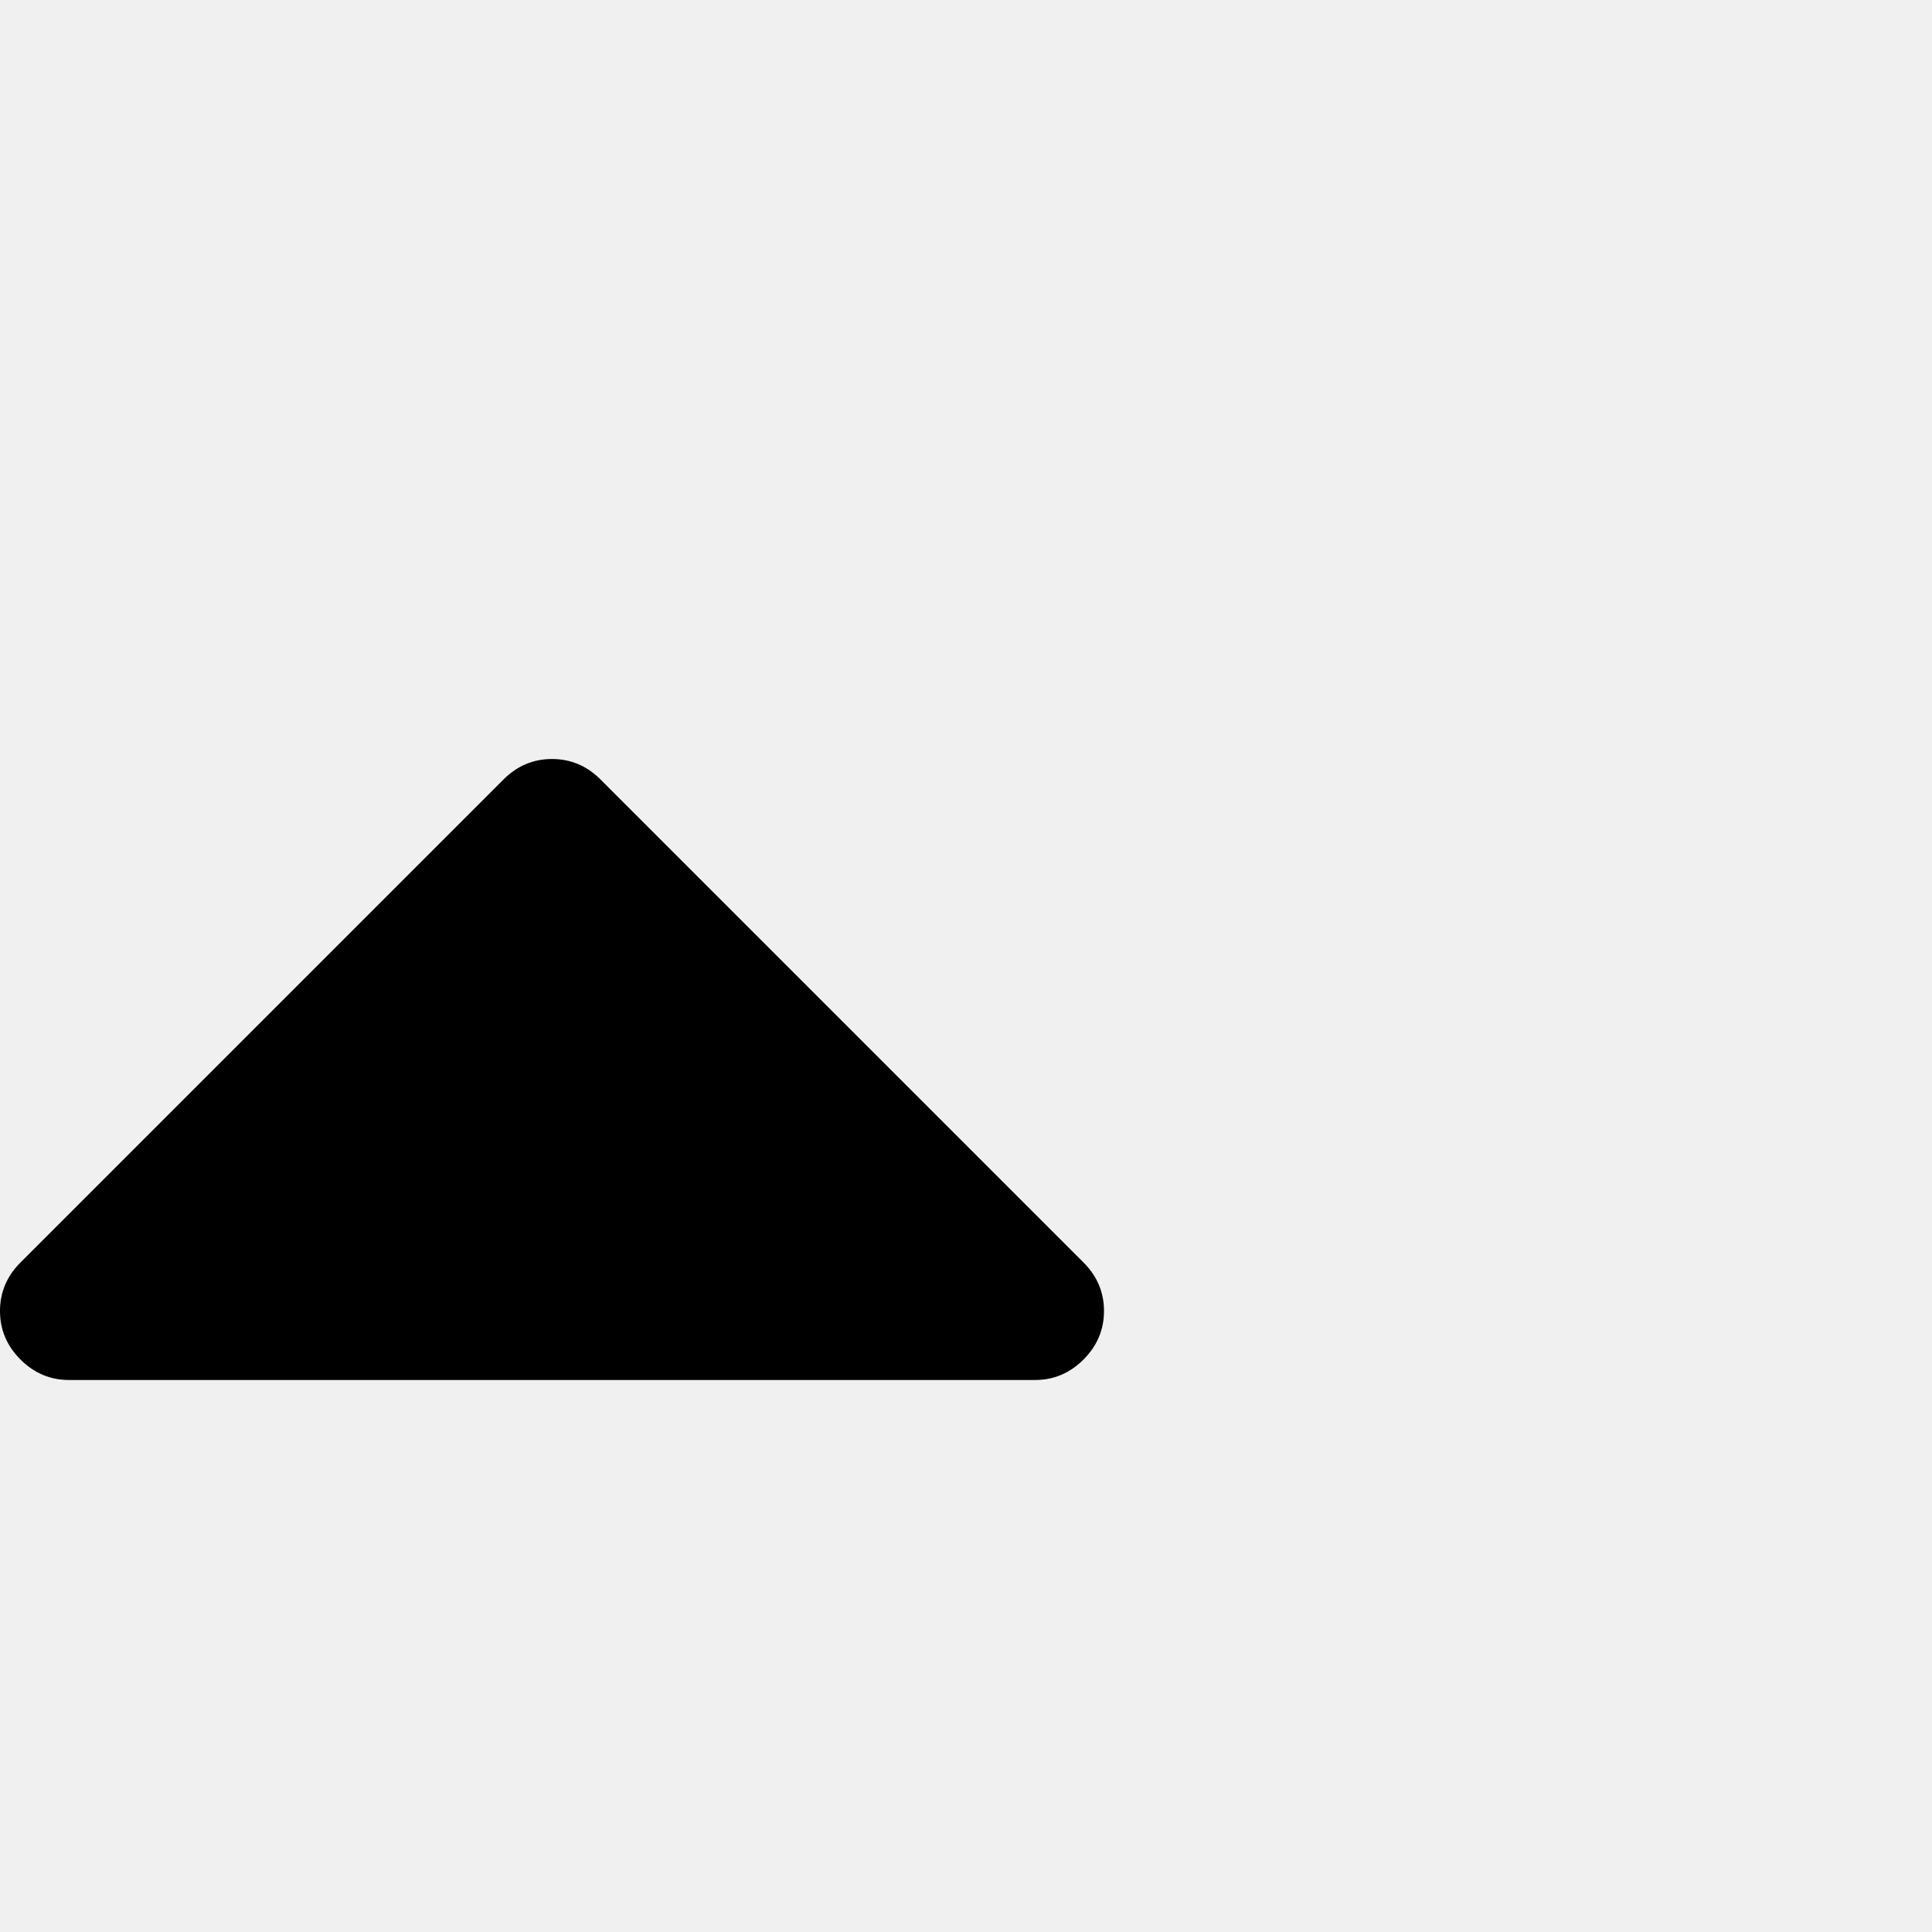
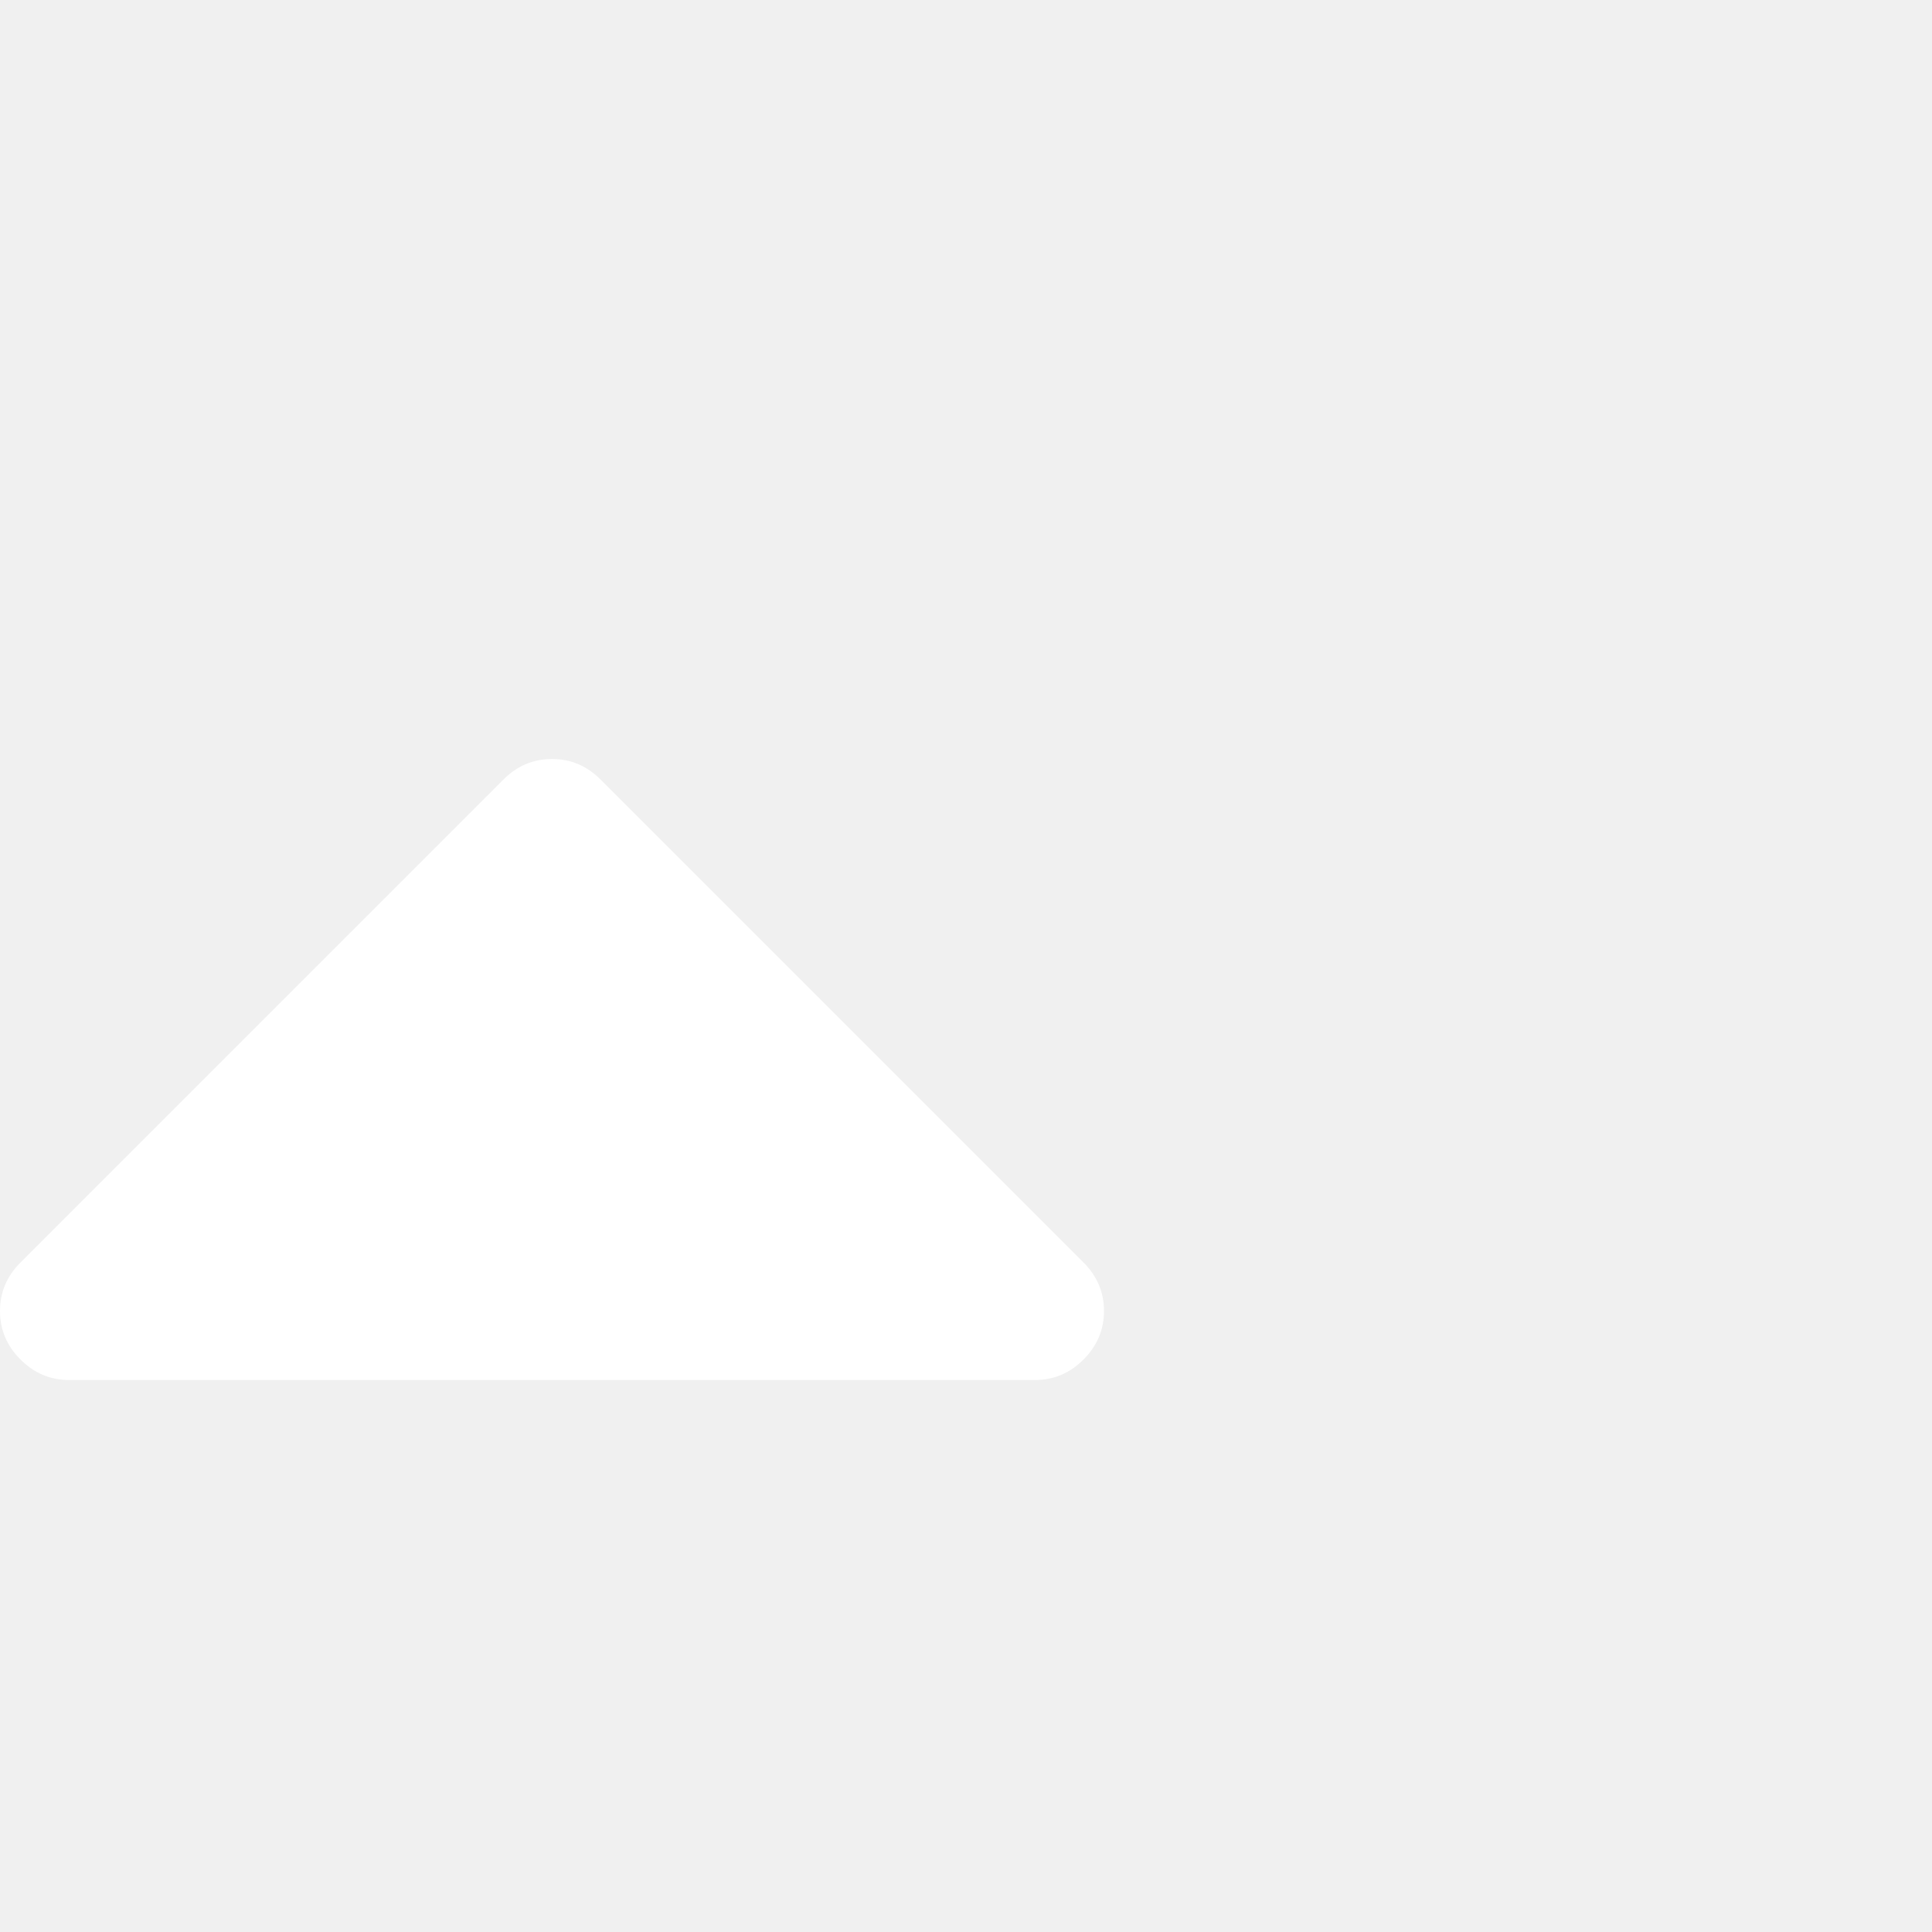
<svg xmlns="http://www.w3.org/2000/svg" version="1.1" baseProfile="tiny" id="Layer_1" x="0px" y="0px" width="16px" height="16px" viewBox="0 0 500 500" xml:space="preserve">
-   <path d="M285.714 339.286q0 7.254-5.301 12.556t-12.556 5.301h-250q-7.254 0-12.556-5.301t-5.301-12.556 5.301-12.556l125-125q5.301-5.301 12.556-5.301t12.556 5.301l125 125q5.301 5.301 5.301 12.556z" fill="#000000" />
+   <path d="M285.714 339.286q0 7.254-5.301 12.556t-12.556 5.301h-250q-7.254 0-12.556-5.301t-5.301-12.556 5.301-12.556l125-125q5.301-5.301 12.556-5.301t12.556 5.301l125 125q5.301 5.301 5.301 12.556z" fill="#ffffff" />
</svg>
